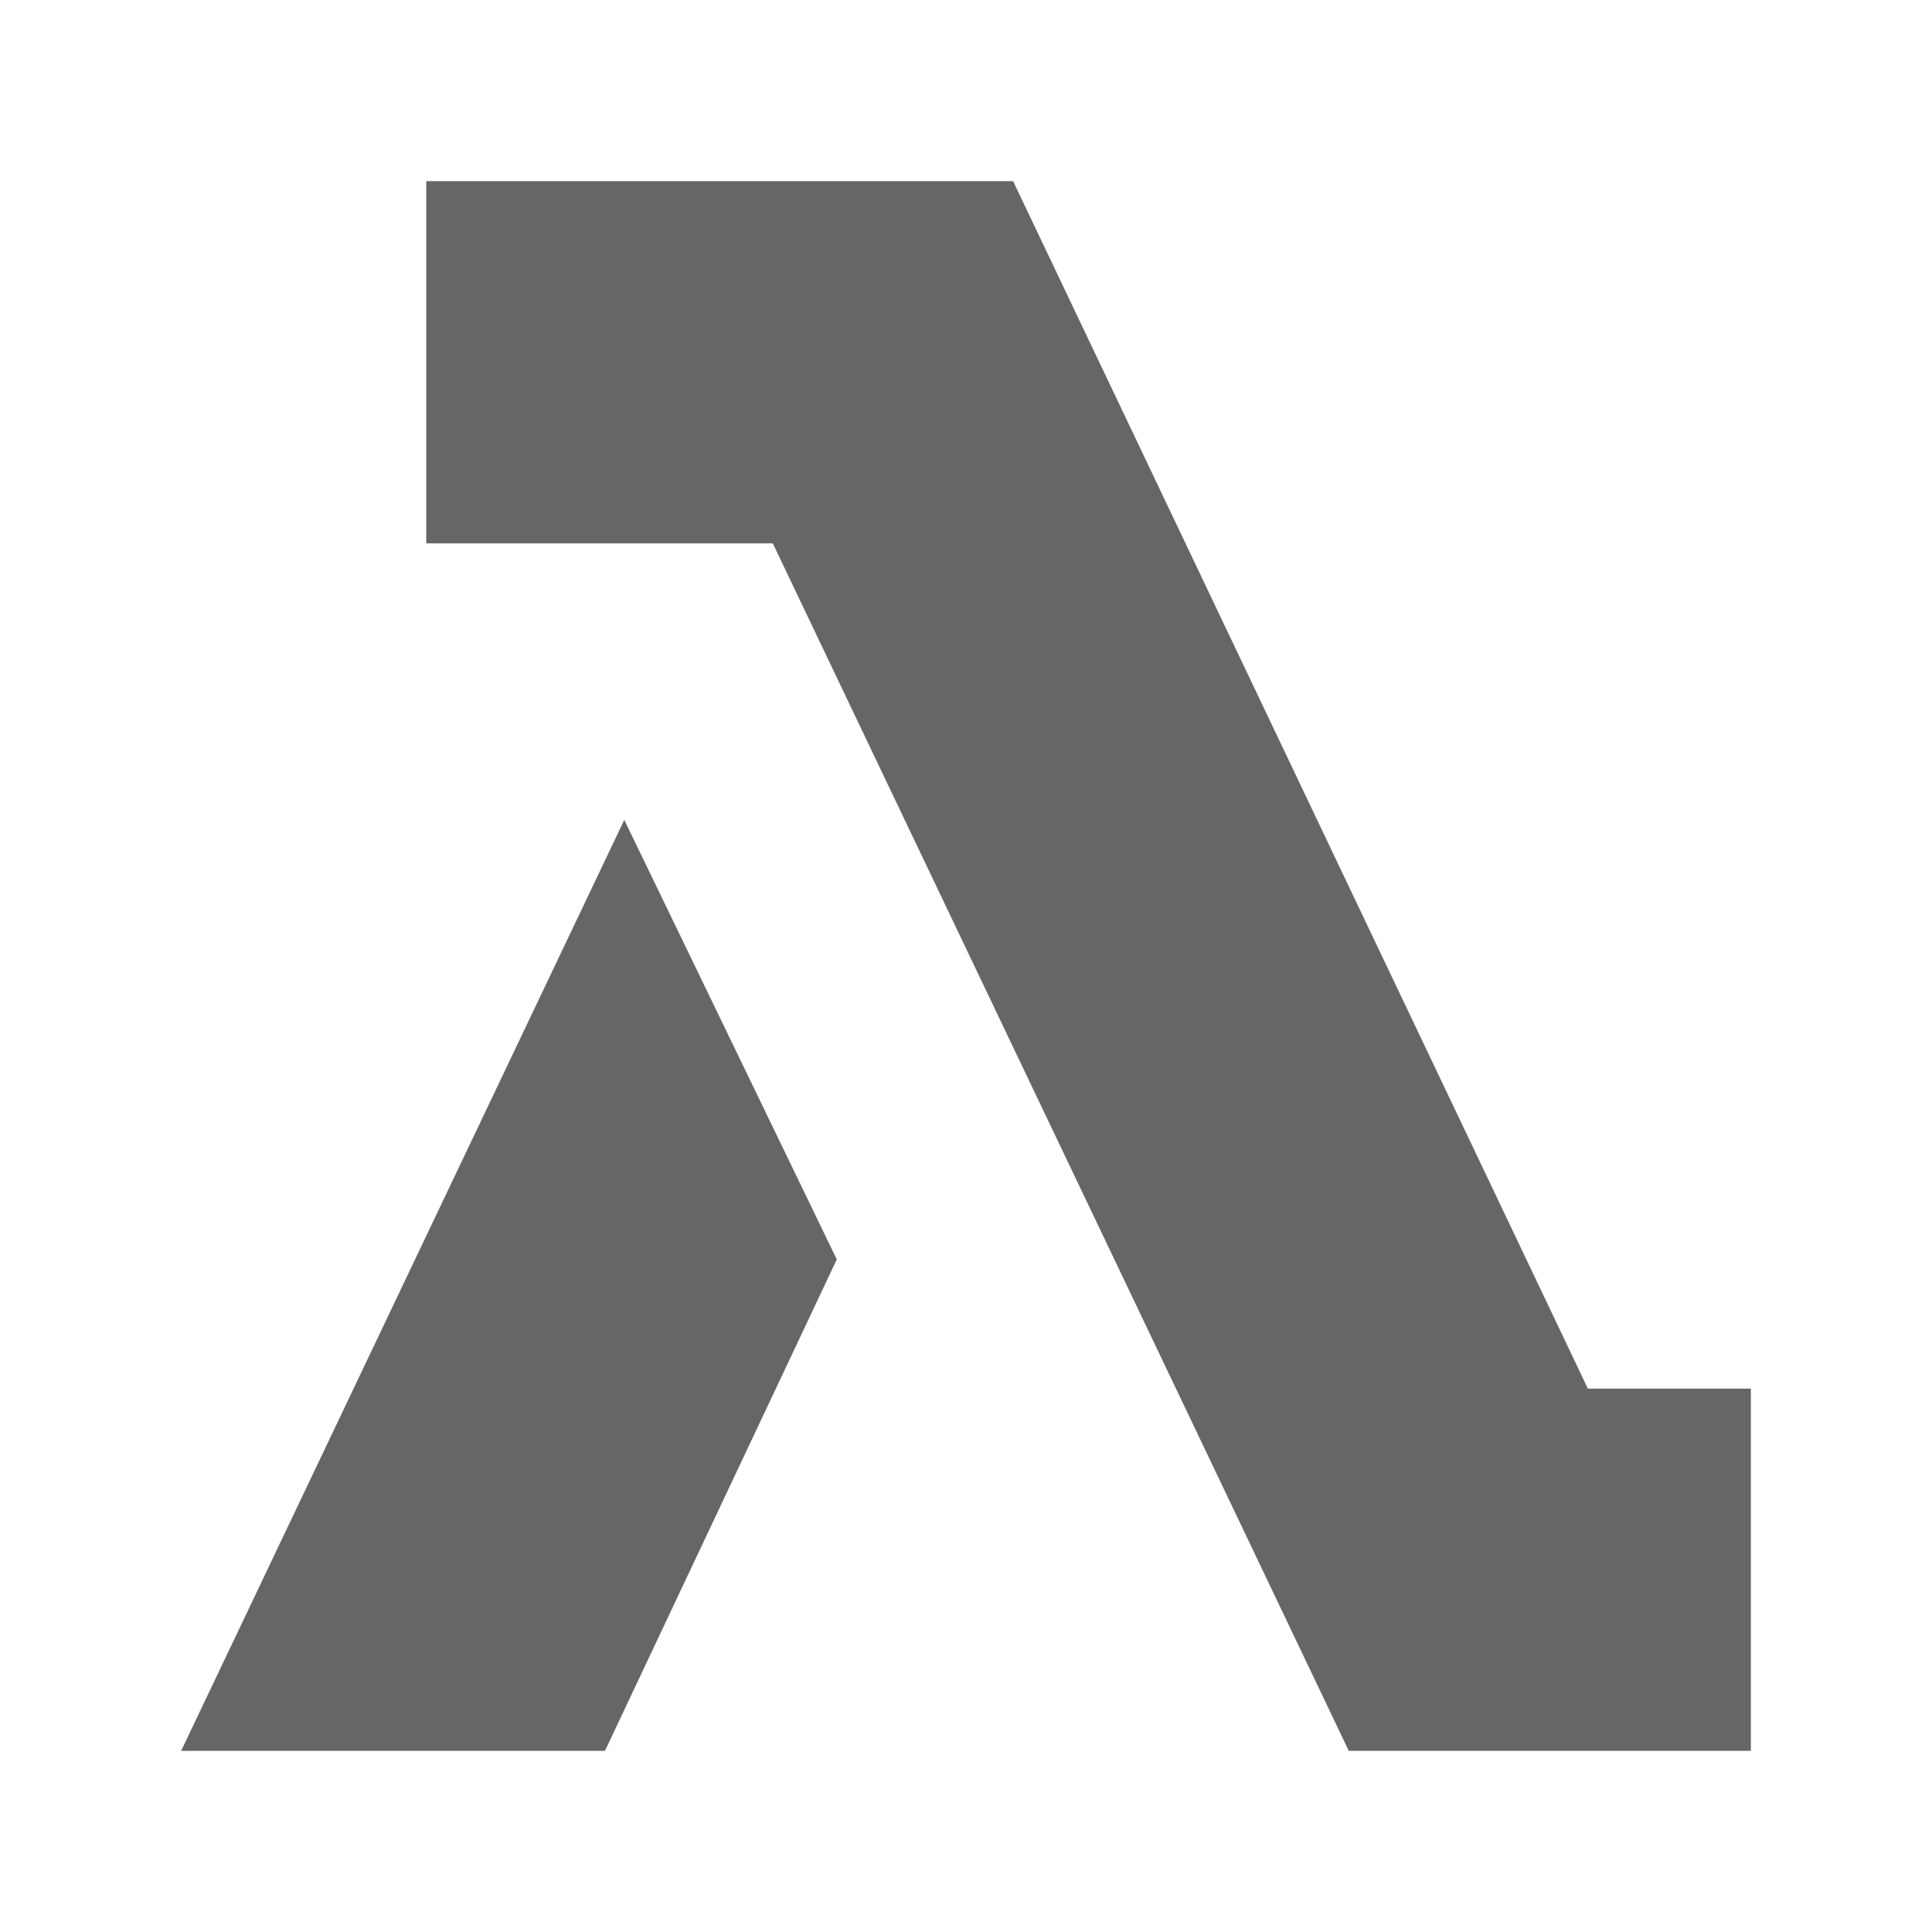
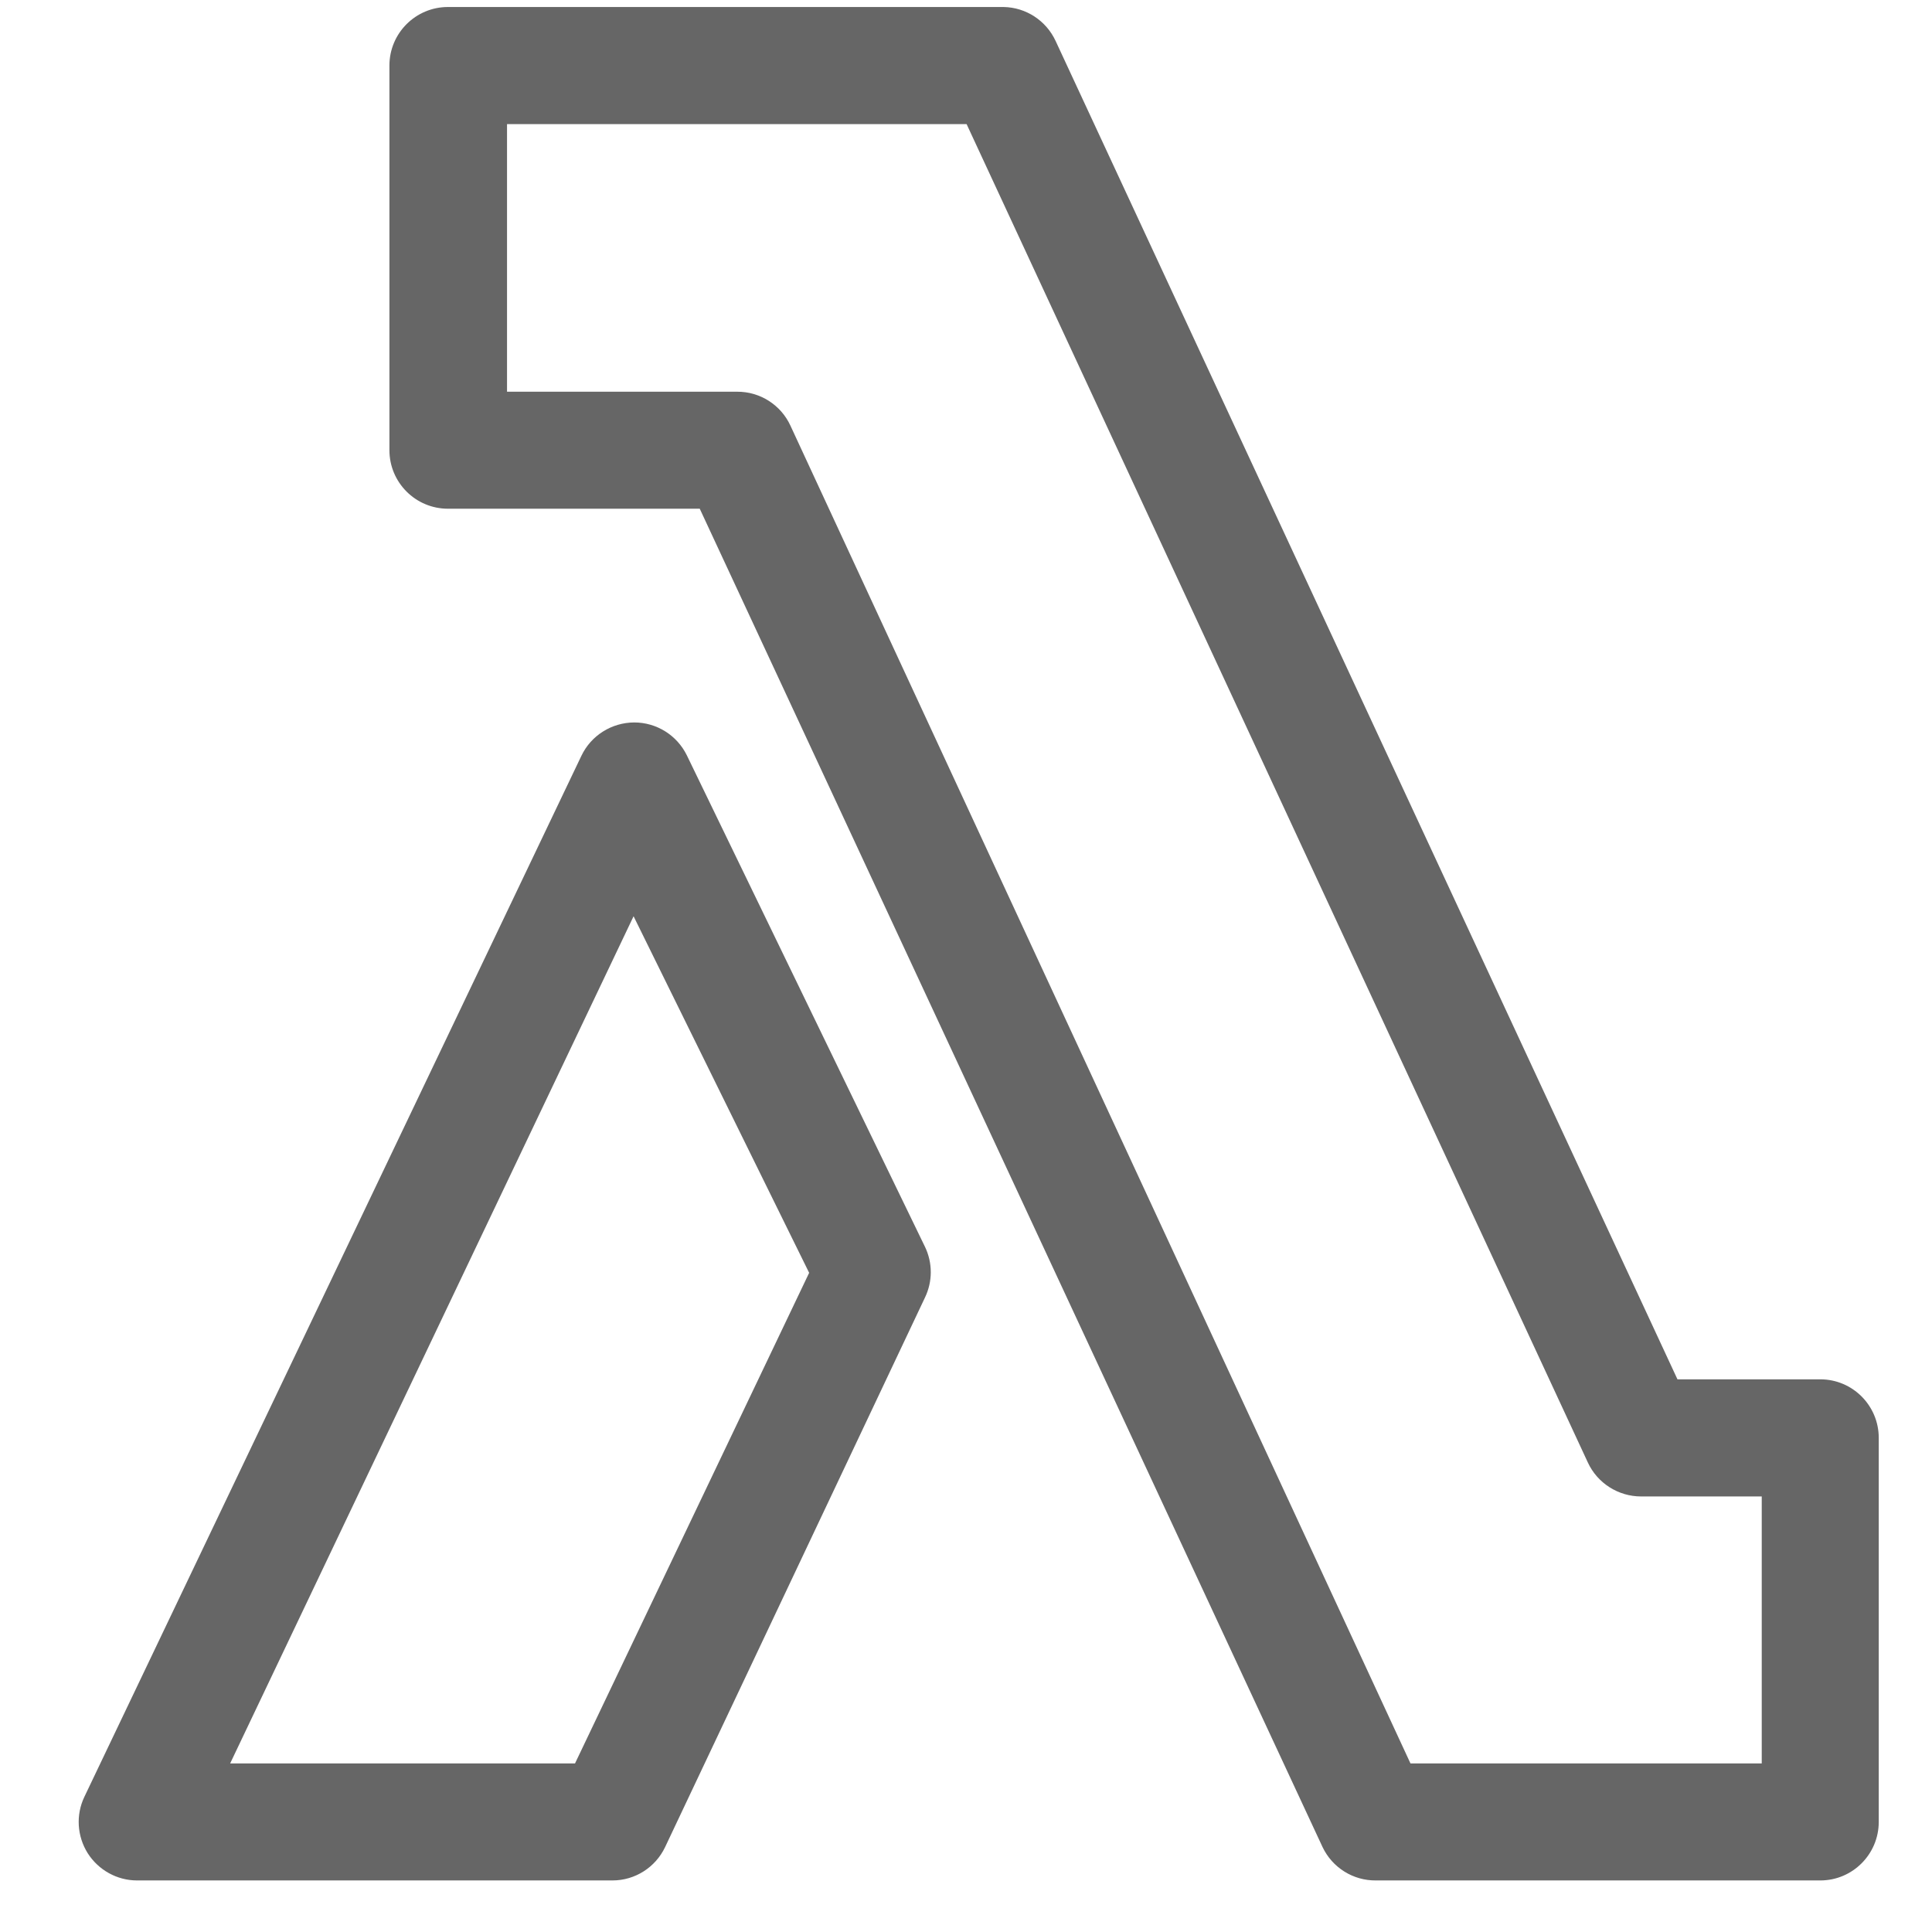
<svg xmlns="http://www.w3.org/2000/svg" width="16px" height="16px" viewBox="0 0 16 16" version="1.1">
-   <defs />
-   <g id="service-lambda-vscode" stroke="none" stroke-width="1" fill="none" fill-rule="evenodd">
-     <g id="icon-/-lambda_solid_13x13" transform="translate(1.5, 1.5)" fill="#666666">
-       <g id="AWS-CS-2687_Two_Icons_lambda_solid_13x13">
-         <polygon id="Shape" fill-rule="nonzero" points="11.65 10 6.89 0 2.03 0 2.03 3 4.9 3 9.67 13 13 13 13 10" />
-         <polygon id="Shape" fill-rule="nonzero" points="3.67 5.29 0 13 3.51 13 5.43 8.93" />
-       </g>
+   <g id="Page-1" stroke="none" stroke-width="1" fill="none" fill-rule="evenodd">
+     <g id="lambda---dark" transform="translate(0.5, 0)" fill="#666666" fill-rule="nonzero">
+       <path d="M14.575,15.573 L10.895,15.573 C10.706,15.575 10.534,15.467 10.453,15.297 L5.295,4.213 L3.21,4.213 C2.942,4.213 2.725,3.996 2.725,3.728 L2.725,0.543 C2.725,0.275 2.942,0.058 3.21,0.058 L7.811,0.058 C7.997,0.061 8.164,0.171 8.242,0.339 L13.392,11.423 L14.575,11.423 C14.842,11.423 15.059,11.64 15.059,11.908 L15.059,15.088 C15.059,15.356 14.842,15.573 14.575,15.573 Z M11.181,14.604 L14.09,14.604 L14.09,12.393 L13.091,12.393 C12.902,12.393 12.729,12.283 12.65,12.112 L7.505,1.028 L3.699,1.028 L3.699,3.244 L5.605,3.244 C5.794,3.243 5.967,3.353 6.046,3.525 L11.181,14.604 Z" id="Shape" />
+       <path d="M4.572,15.573 L0.635,15.573 C0.469,15.573 0.315,15.487 0.226,15.347 C0.138,15.206 0.127,15.03 0.199,14.88 L4.315,6.259 C4.395,6.091 4.565,5.984 4.752,5.983 L4.752,5.983 C4.937,5.983 5.106,6.088 5.188,6.255 L7.161,10.327 C7.224,10.459 7.224,10.612 7.161,10.744 L5.008,15.297 C4.928,15.465 4.759,15.573 4.572,15.573 L4.572,15.573 Z M1.406,14.604 L4.262,14.604 L6.201,10.541 L4.747,7.588 L1.406,14.604 Z" id="Shape" />
    </g>
  </g>
</svg>
